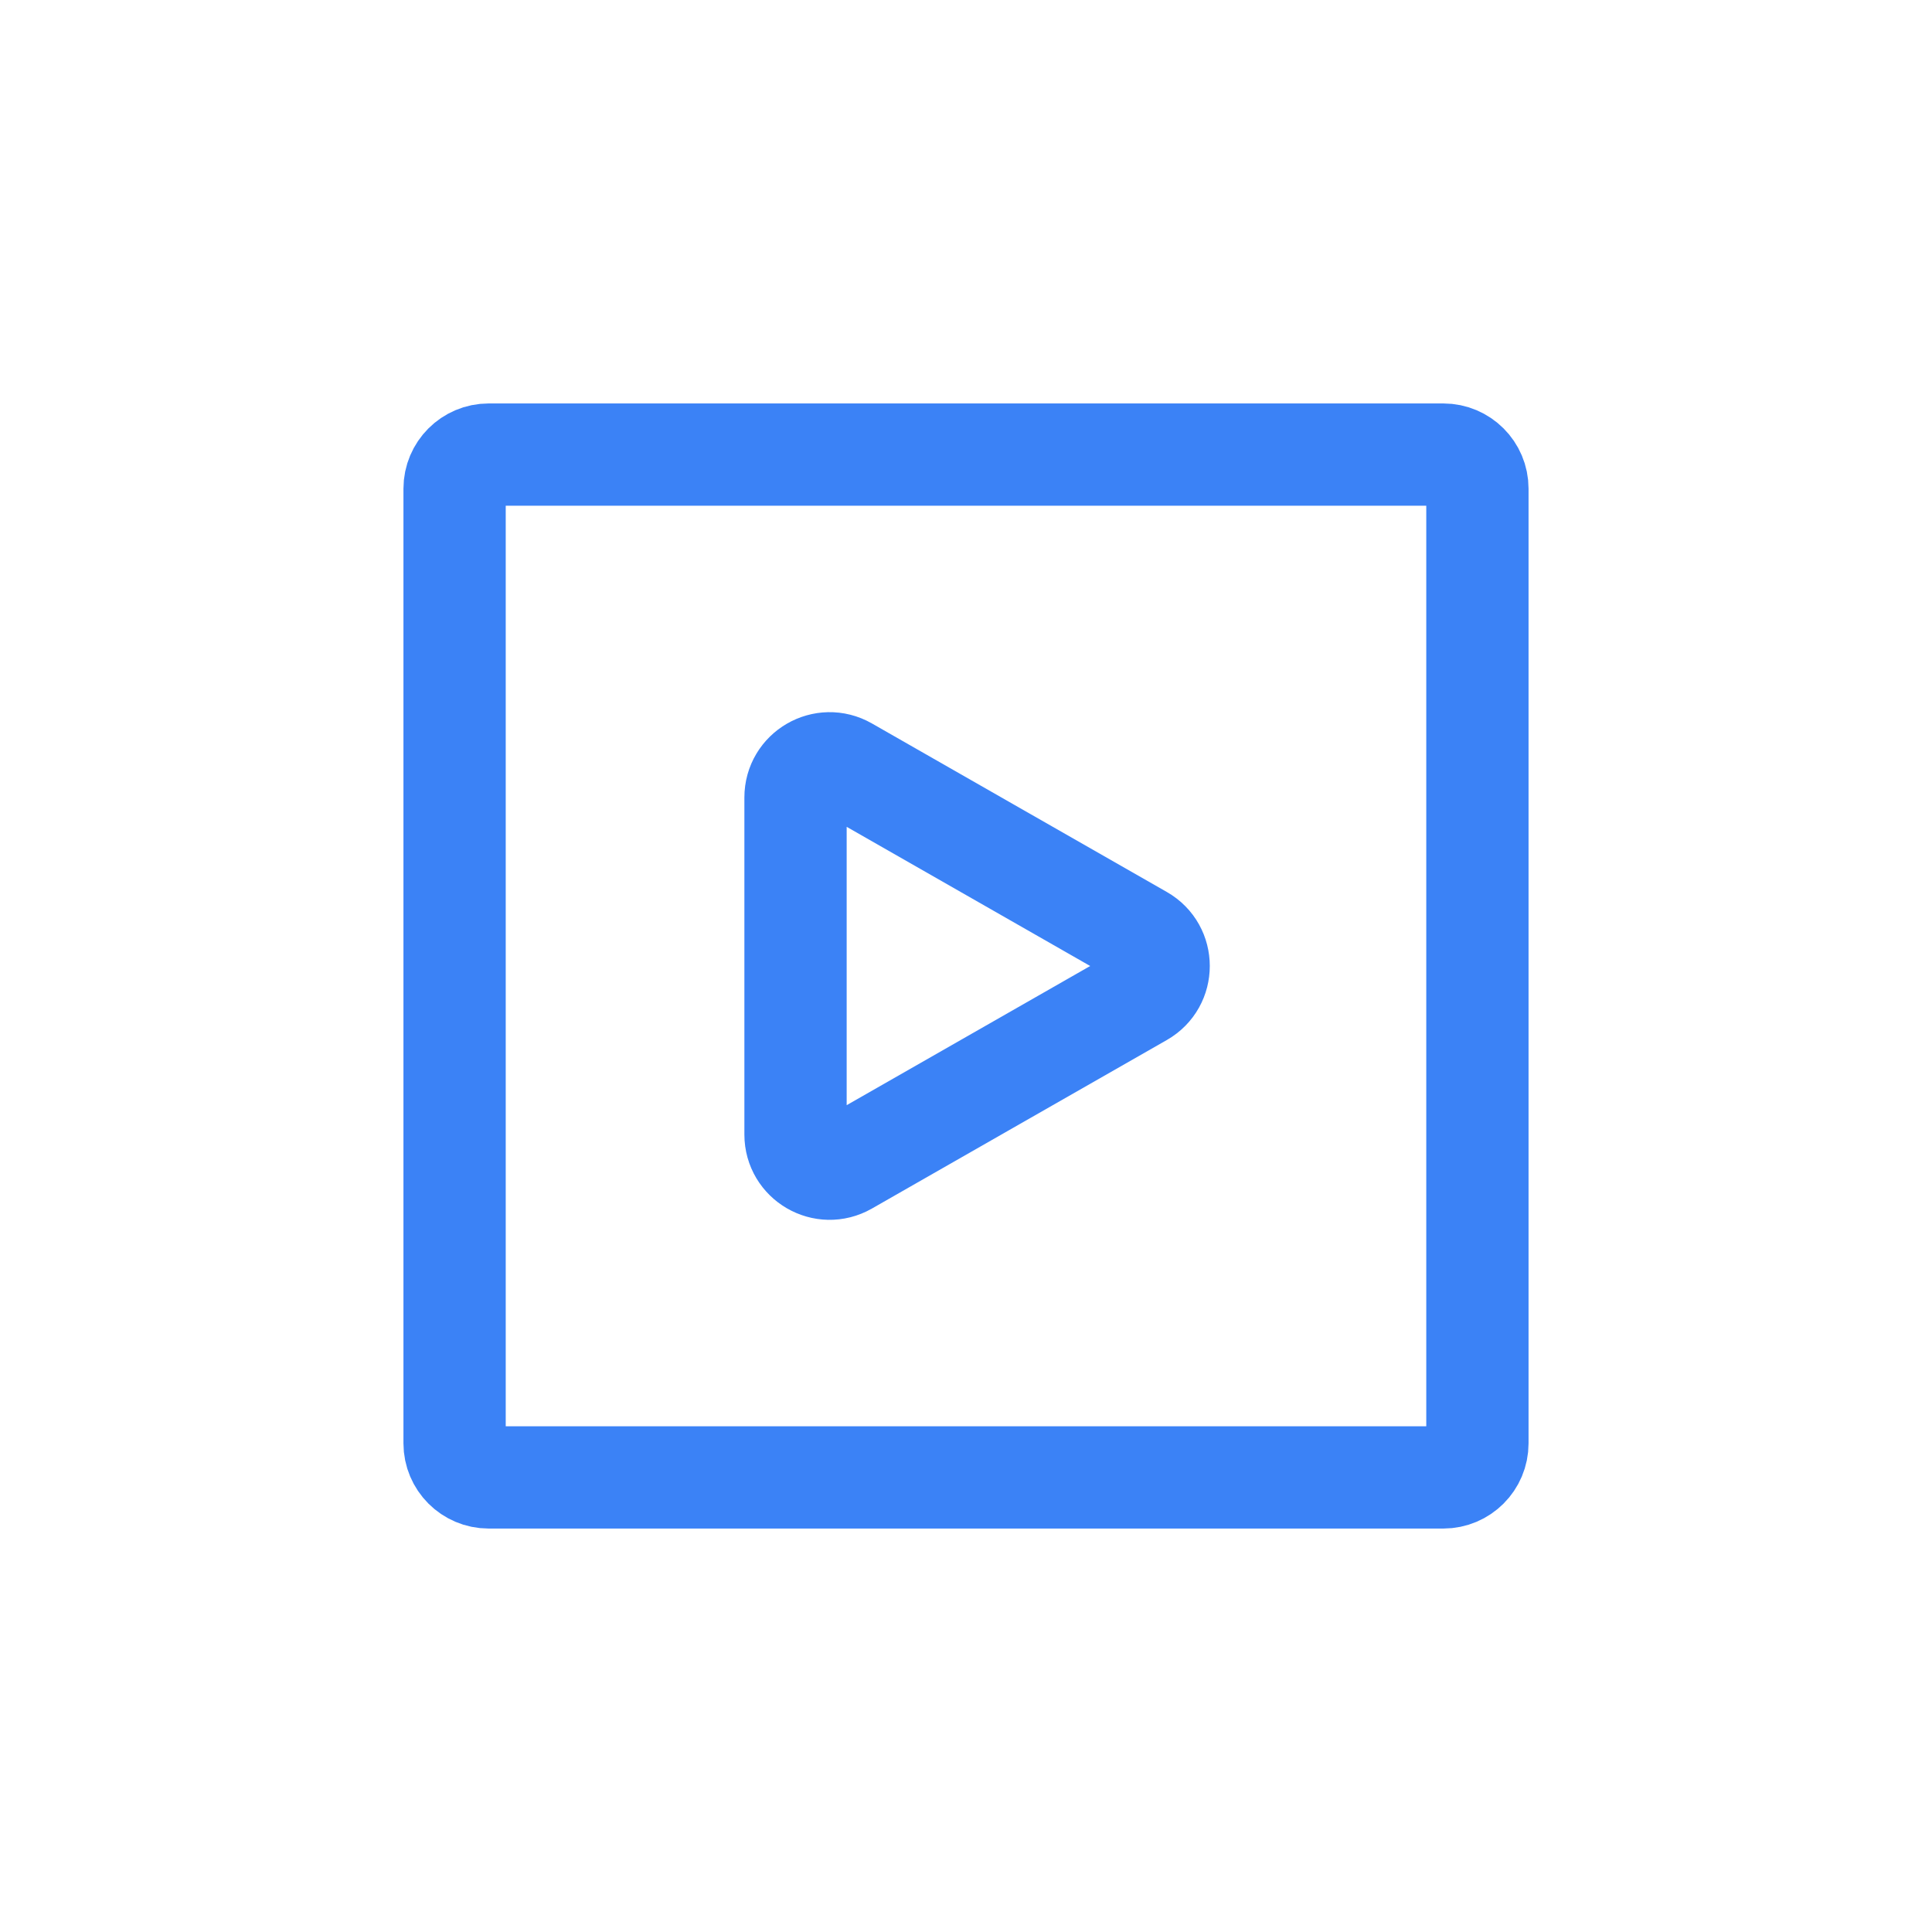
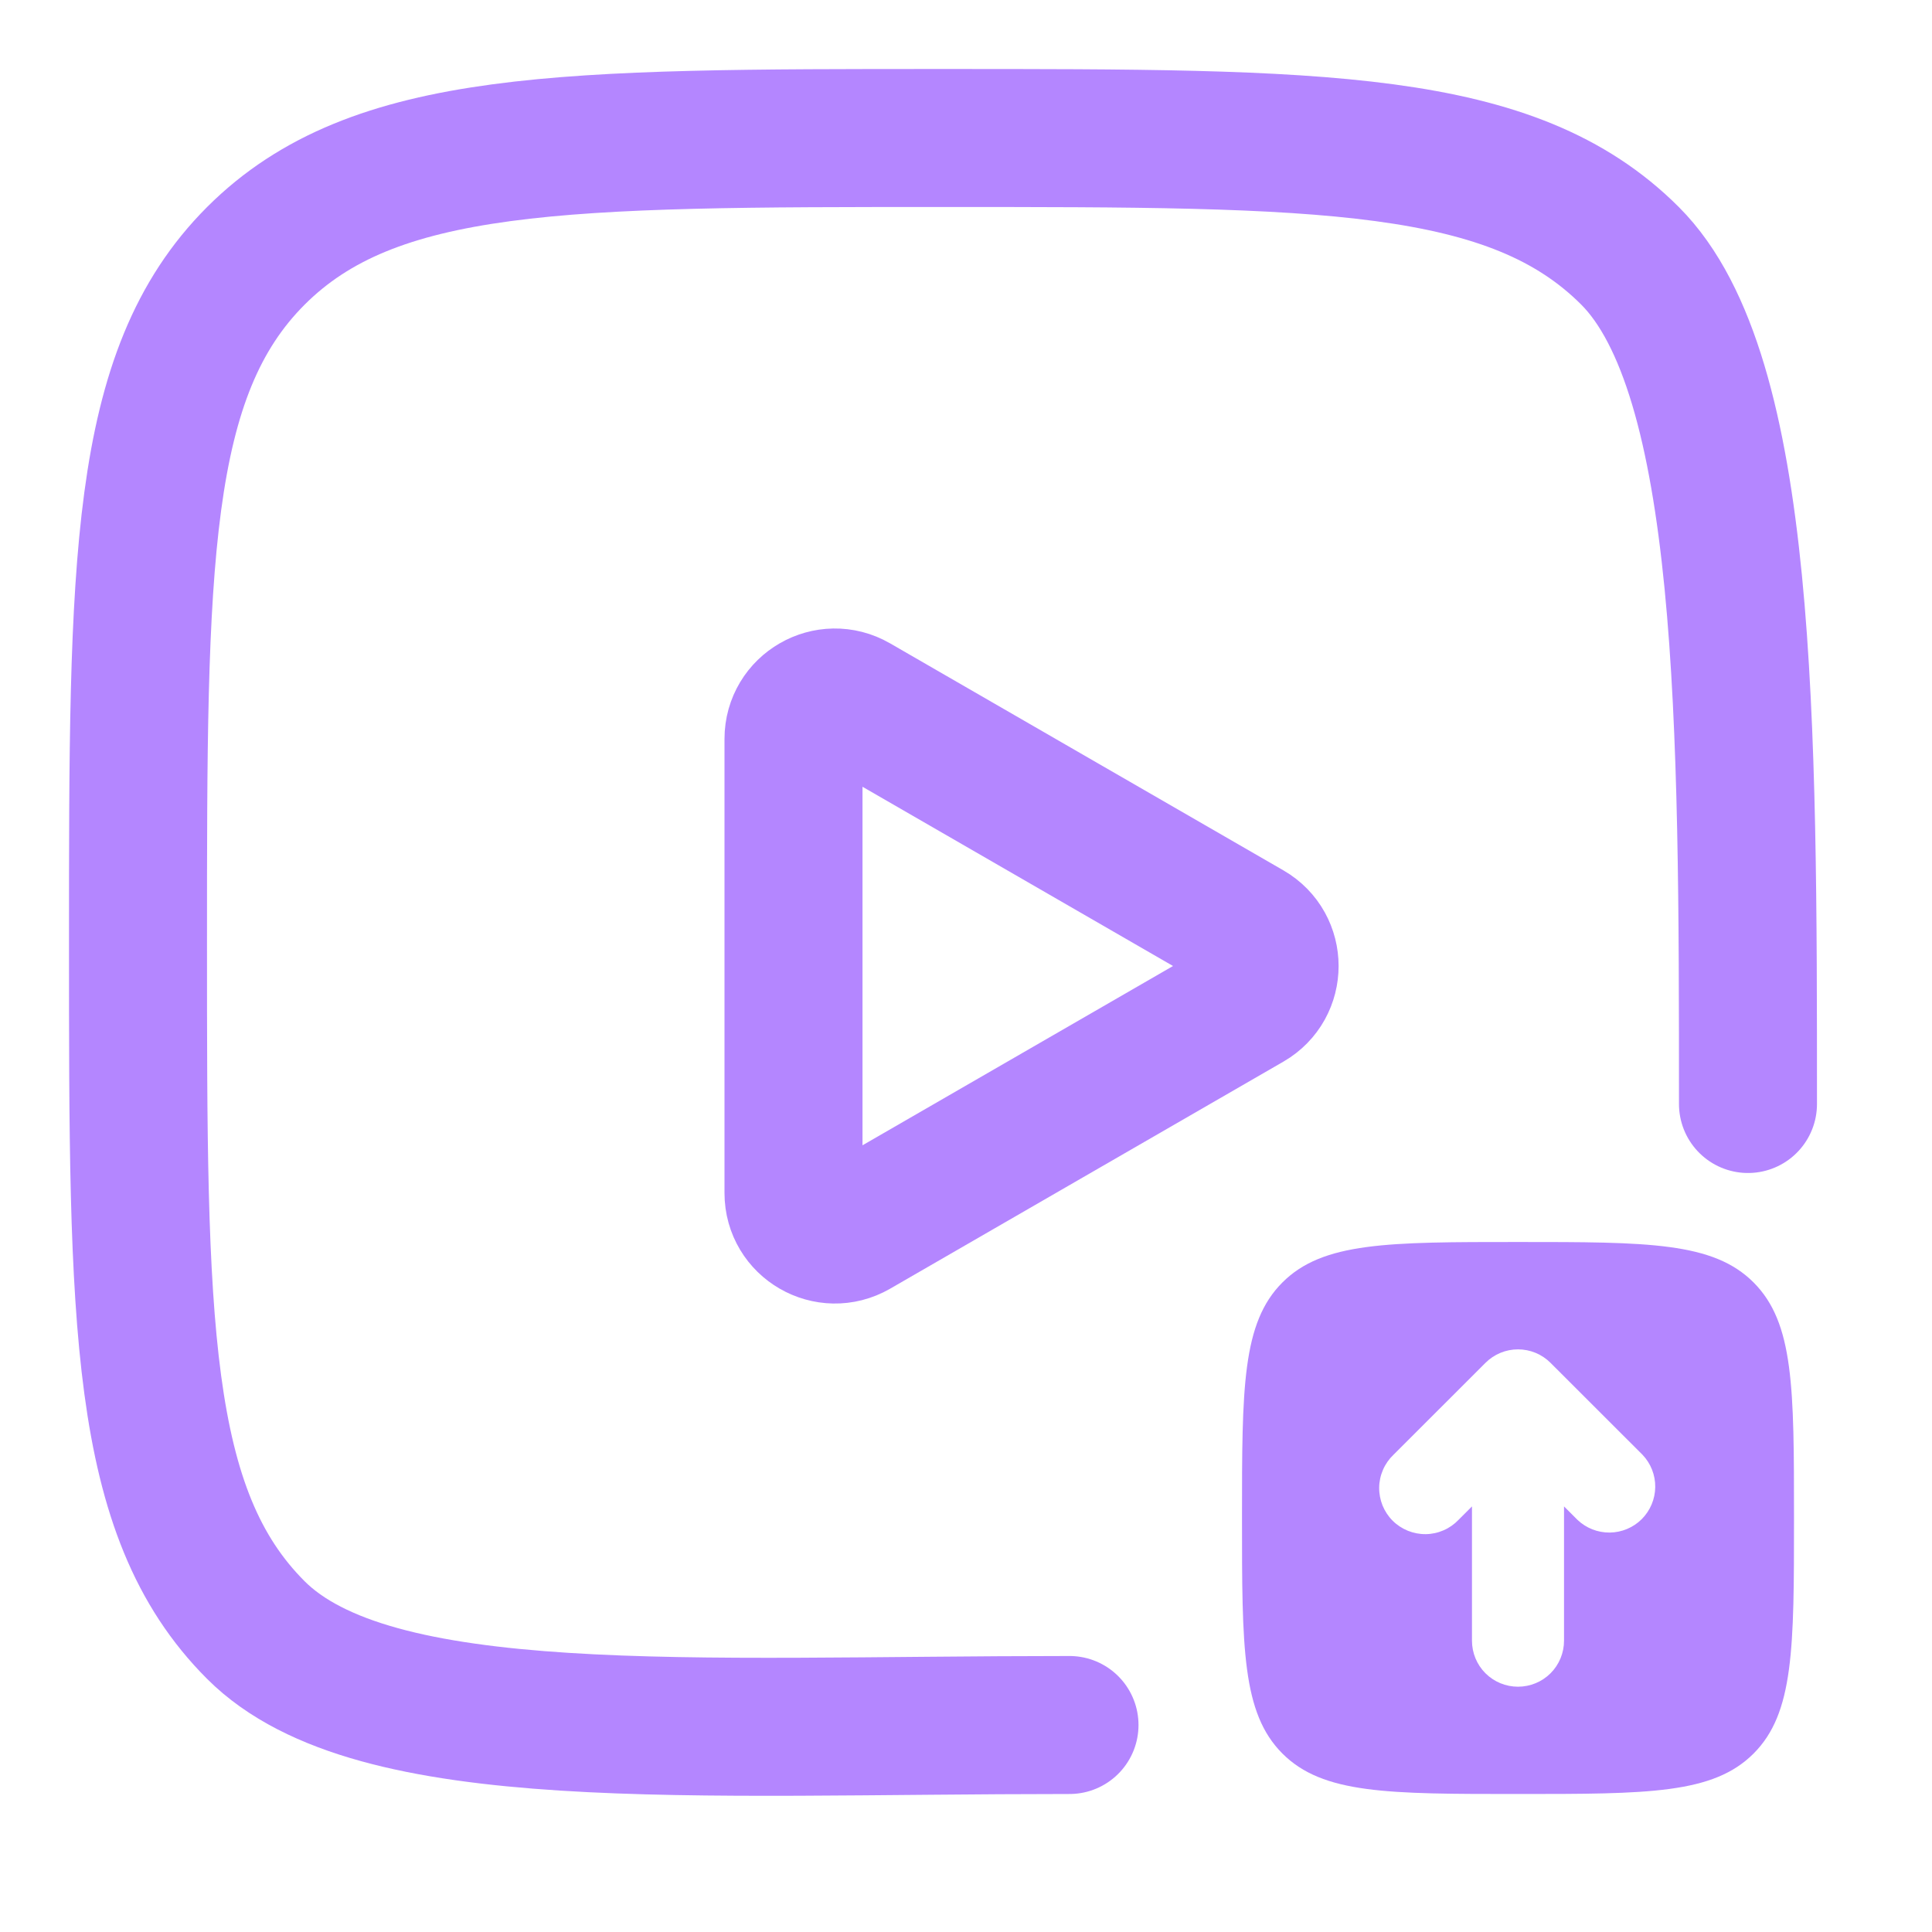
- <svg xmlns="http://www.w3.org/2000/svg" width="34" height="34" viewBox="0 0 34 34" fill="none">
-   <path d="M26 8.6V25.4C26 25.731 25.731 26 25.4 26H8.6C8.269 26 8 25.731 8 25.4V8.6C8 8.269 8.269 8 8.6 8H25.4C25.731 8 26 8.269 26 8.6Z" stroke="#3B82F6" stroke-width="1.8" stroke-linecap="round" stroke-linejoin="round" />
-   <path d="M14.898 13.513C14.498 13.284 14 13.573 14 14.034V19.966C14 20.427 14.498 20.716 14.898 20.487L20.088 17.521C20.491 17.291 20.491 16.709 20.088 16.479L14.898 13.513Z" stroke="#3B82F6" stroke-width="1.8" stroke-linecap="round" stroke-linejoin="round" />
+ <svg xmlns="http://www.w3.org/2000/svg" width="28" height="28" viewBox="0 0 28 28" fill="none">
+   <path d="M25.333 16C25.333 10.5 25.333 5.418 23.624 3.708C21.916 2 19.166 2 13.667 2C8.167 2 5.418 2 3.708 3.708C2 5.417 2 8.167 2 13.667C2 19.166 2 21.917 3.708 23.624C5.417 25.333 10 25 15.5 25" stroke="#B486FF" stroke-width="2" stroke-linecap="round" />
+   <path d="M18.1 13.48C18.5 13.711 18.5 14.289 18.1 14.52L12.4 17.811C12 18.041 11.5 17.753 11.5 17.291L11.5 10.709C11.5 10.247 12 9.959 12.4 10.19L18.1 13.48Z" stroke="#B486FF" stroke-width="2" />
+   <path fill-rule="evenodd" clip-rule="evenodd" d="M22 18C20.114 18 19.172 18 18.586 18.586C18 19.172 18 20.114 18 22C18 23.886 18 24.828 18.586 25.414C19.172 26 20.114 26 22 26C23.886 26 24.828 26 25.414 25.414C26 24.828 26 23.886 26 22C26 20.114 26 19.172 25.414 18.586C24.828 18 23.886 18 22 18ZM23.805 21.084L22.471 19.751C22.346 19.626 22.177 19.556 22 19.556C21.823 19.556 21.654 19.626 21.529 19.751L20.195 21.084C20.131 21.145 20.079 21.219 20.044 21.3C20.008 21.382 19.989 21.47 19.988 21.559C19.987 21.648 20.004 21.736 20.037 21.819C20.071 21.901 20.12 21.976 20.183 22.039C20.246 22.102 20.321 22.151 20.404 22.185C20.486 22.218 20.574 22.235 20.663 22.234C20.752 22.233 20.84 22.214 20.922 22.178C21.003 22.143 21.077 22.091 21.138 22.027L21.333 21.832V23.778C21.333 23.955 21.403 24.125 21.528 24.25C21.653 24.375 21.823 24.445 22 24.445C22.177 24.445 22.347 24.375 22.472 24.25C22.597 24.125 22.667 23.955 22.667 23.778V21.832L22.862 22.027C22.988 22.147 23.156 22.213 23.33 22.211C23.504 22.209 23.671 22.139 23.794 22.016C23.917 21.892 23.987 21.726 23.989 21.552C23.991 21.378 23.925 21.21 23.805 21.084Z" fill="#B486FF" />
</svg>
